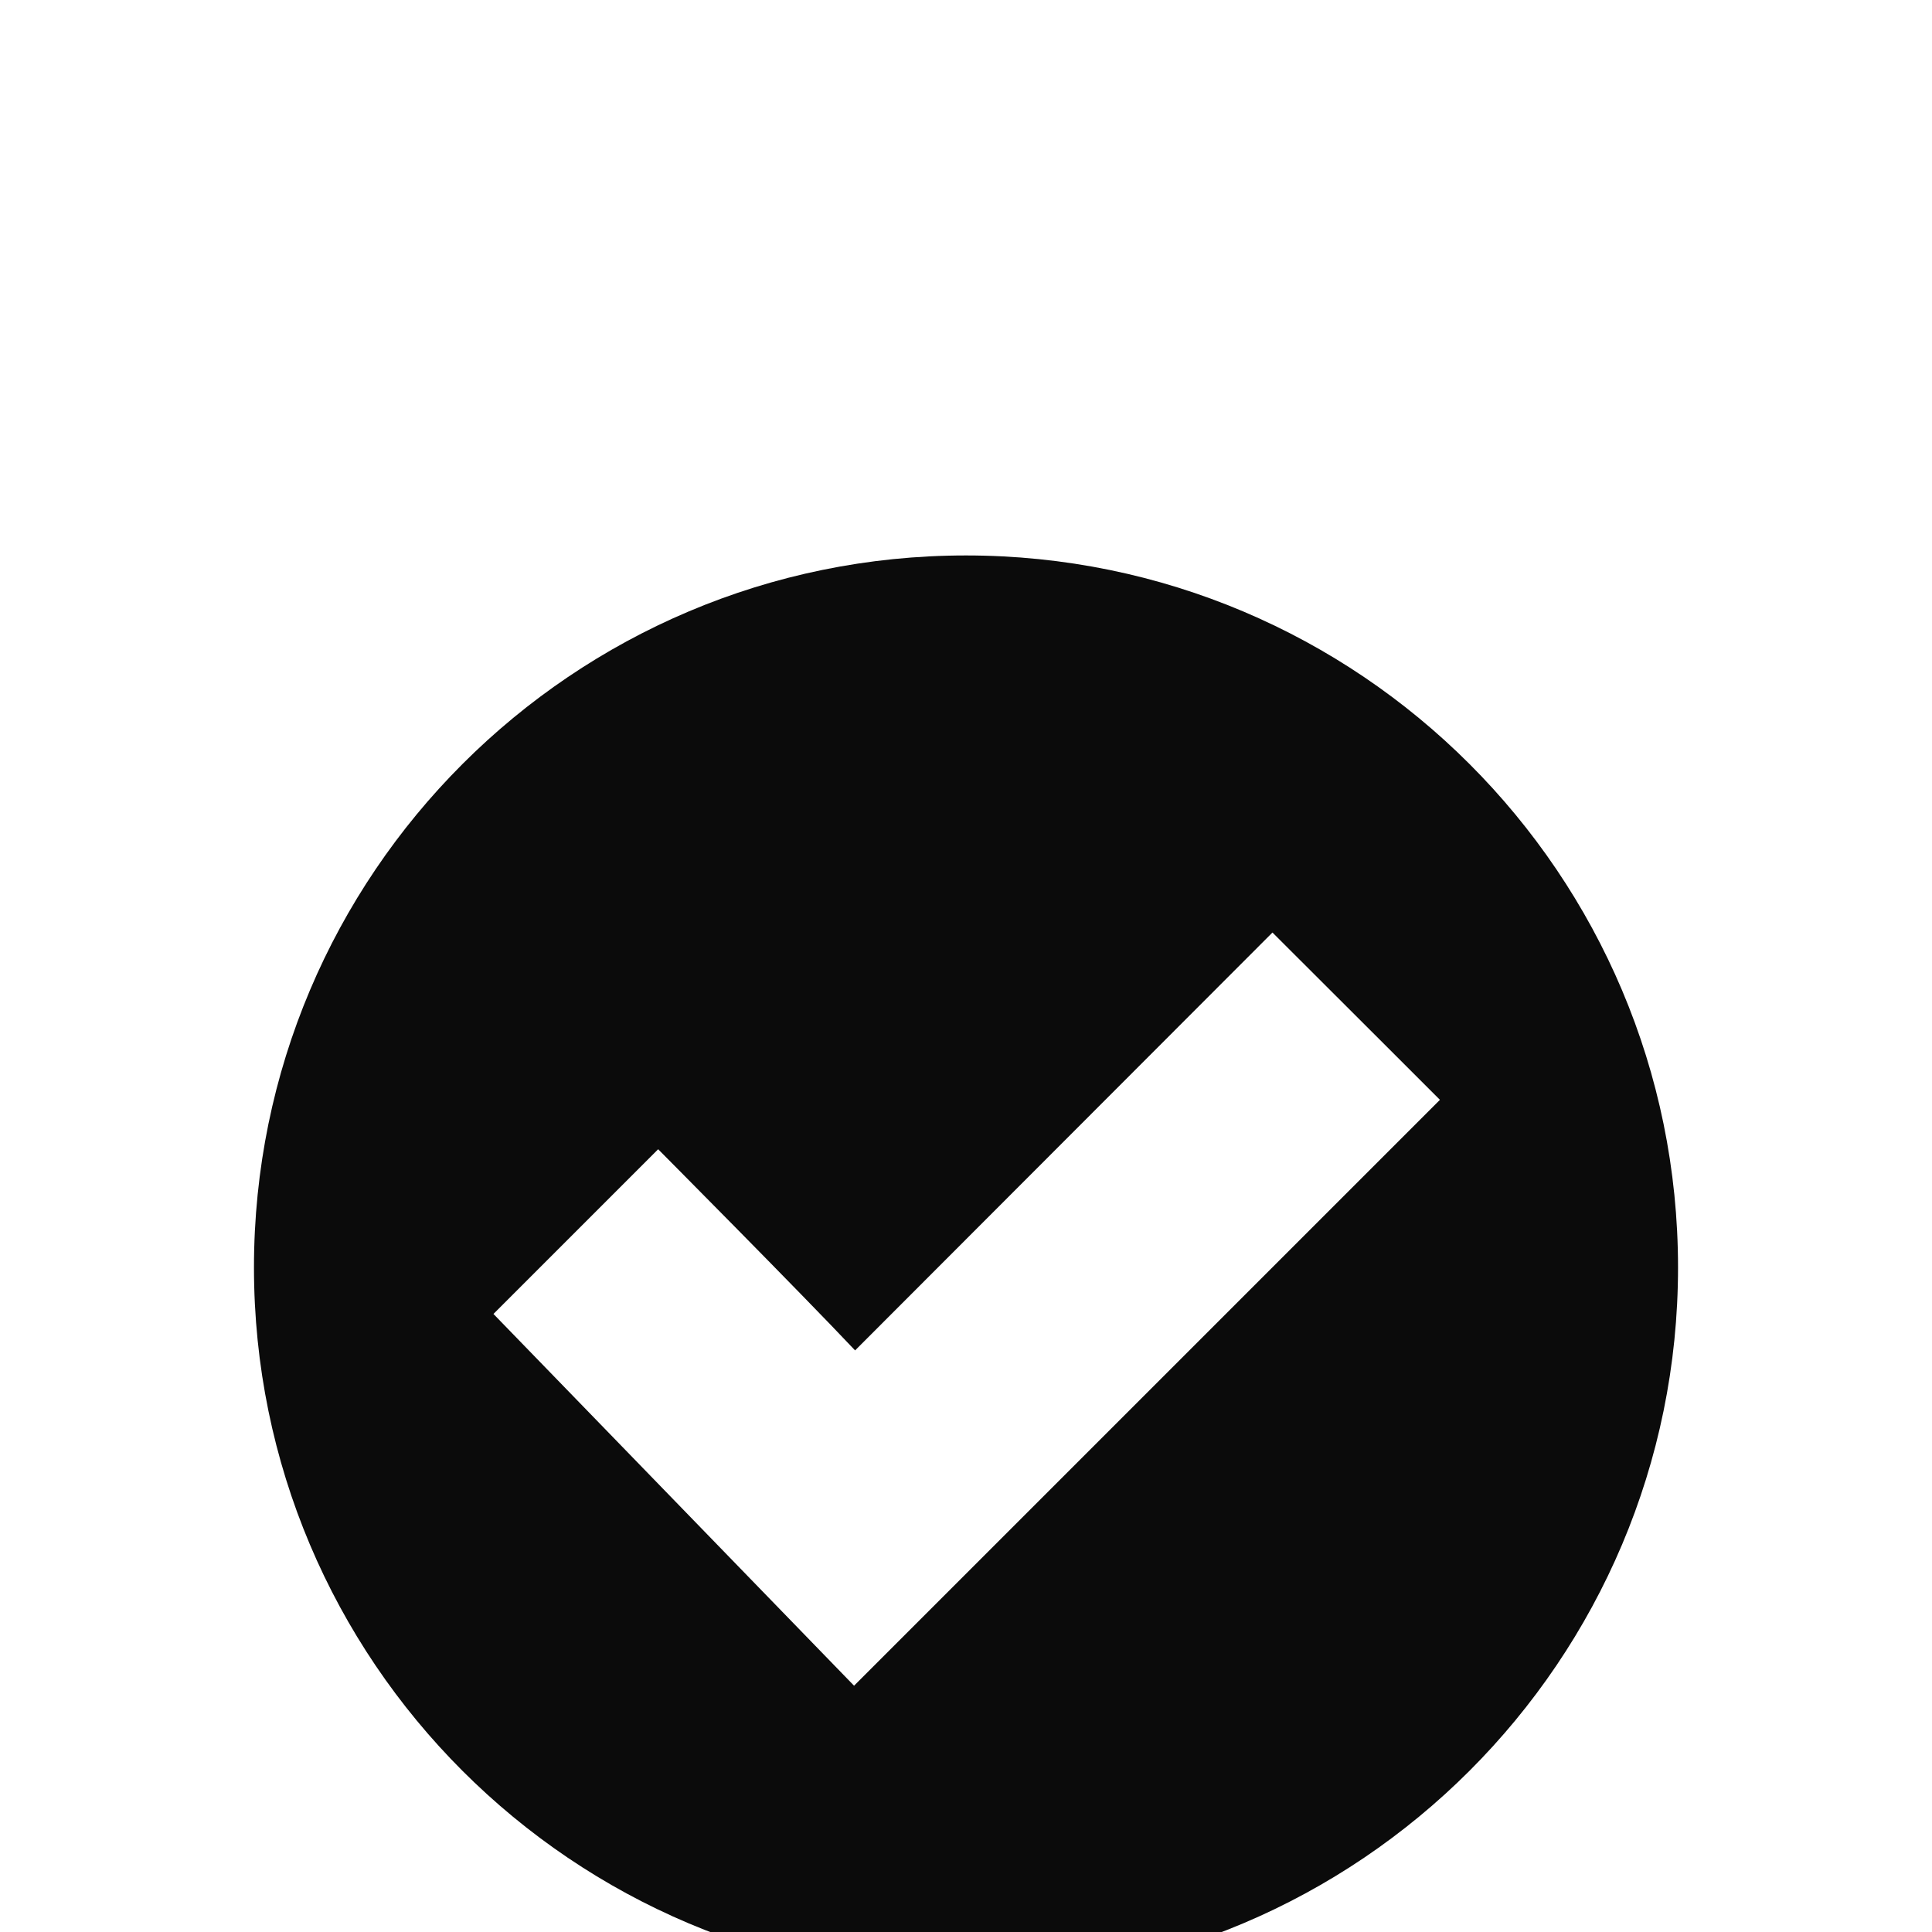
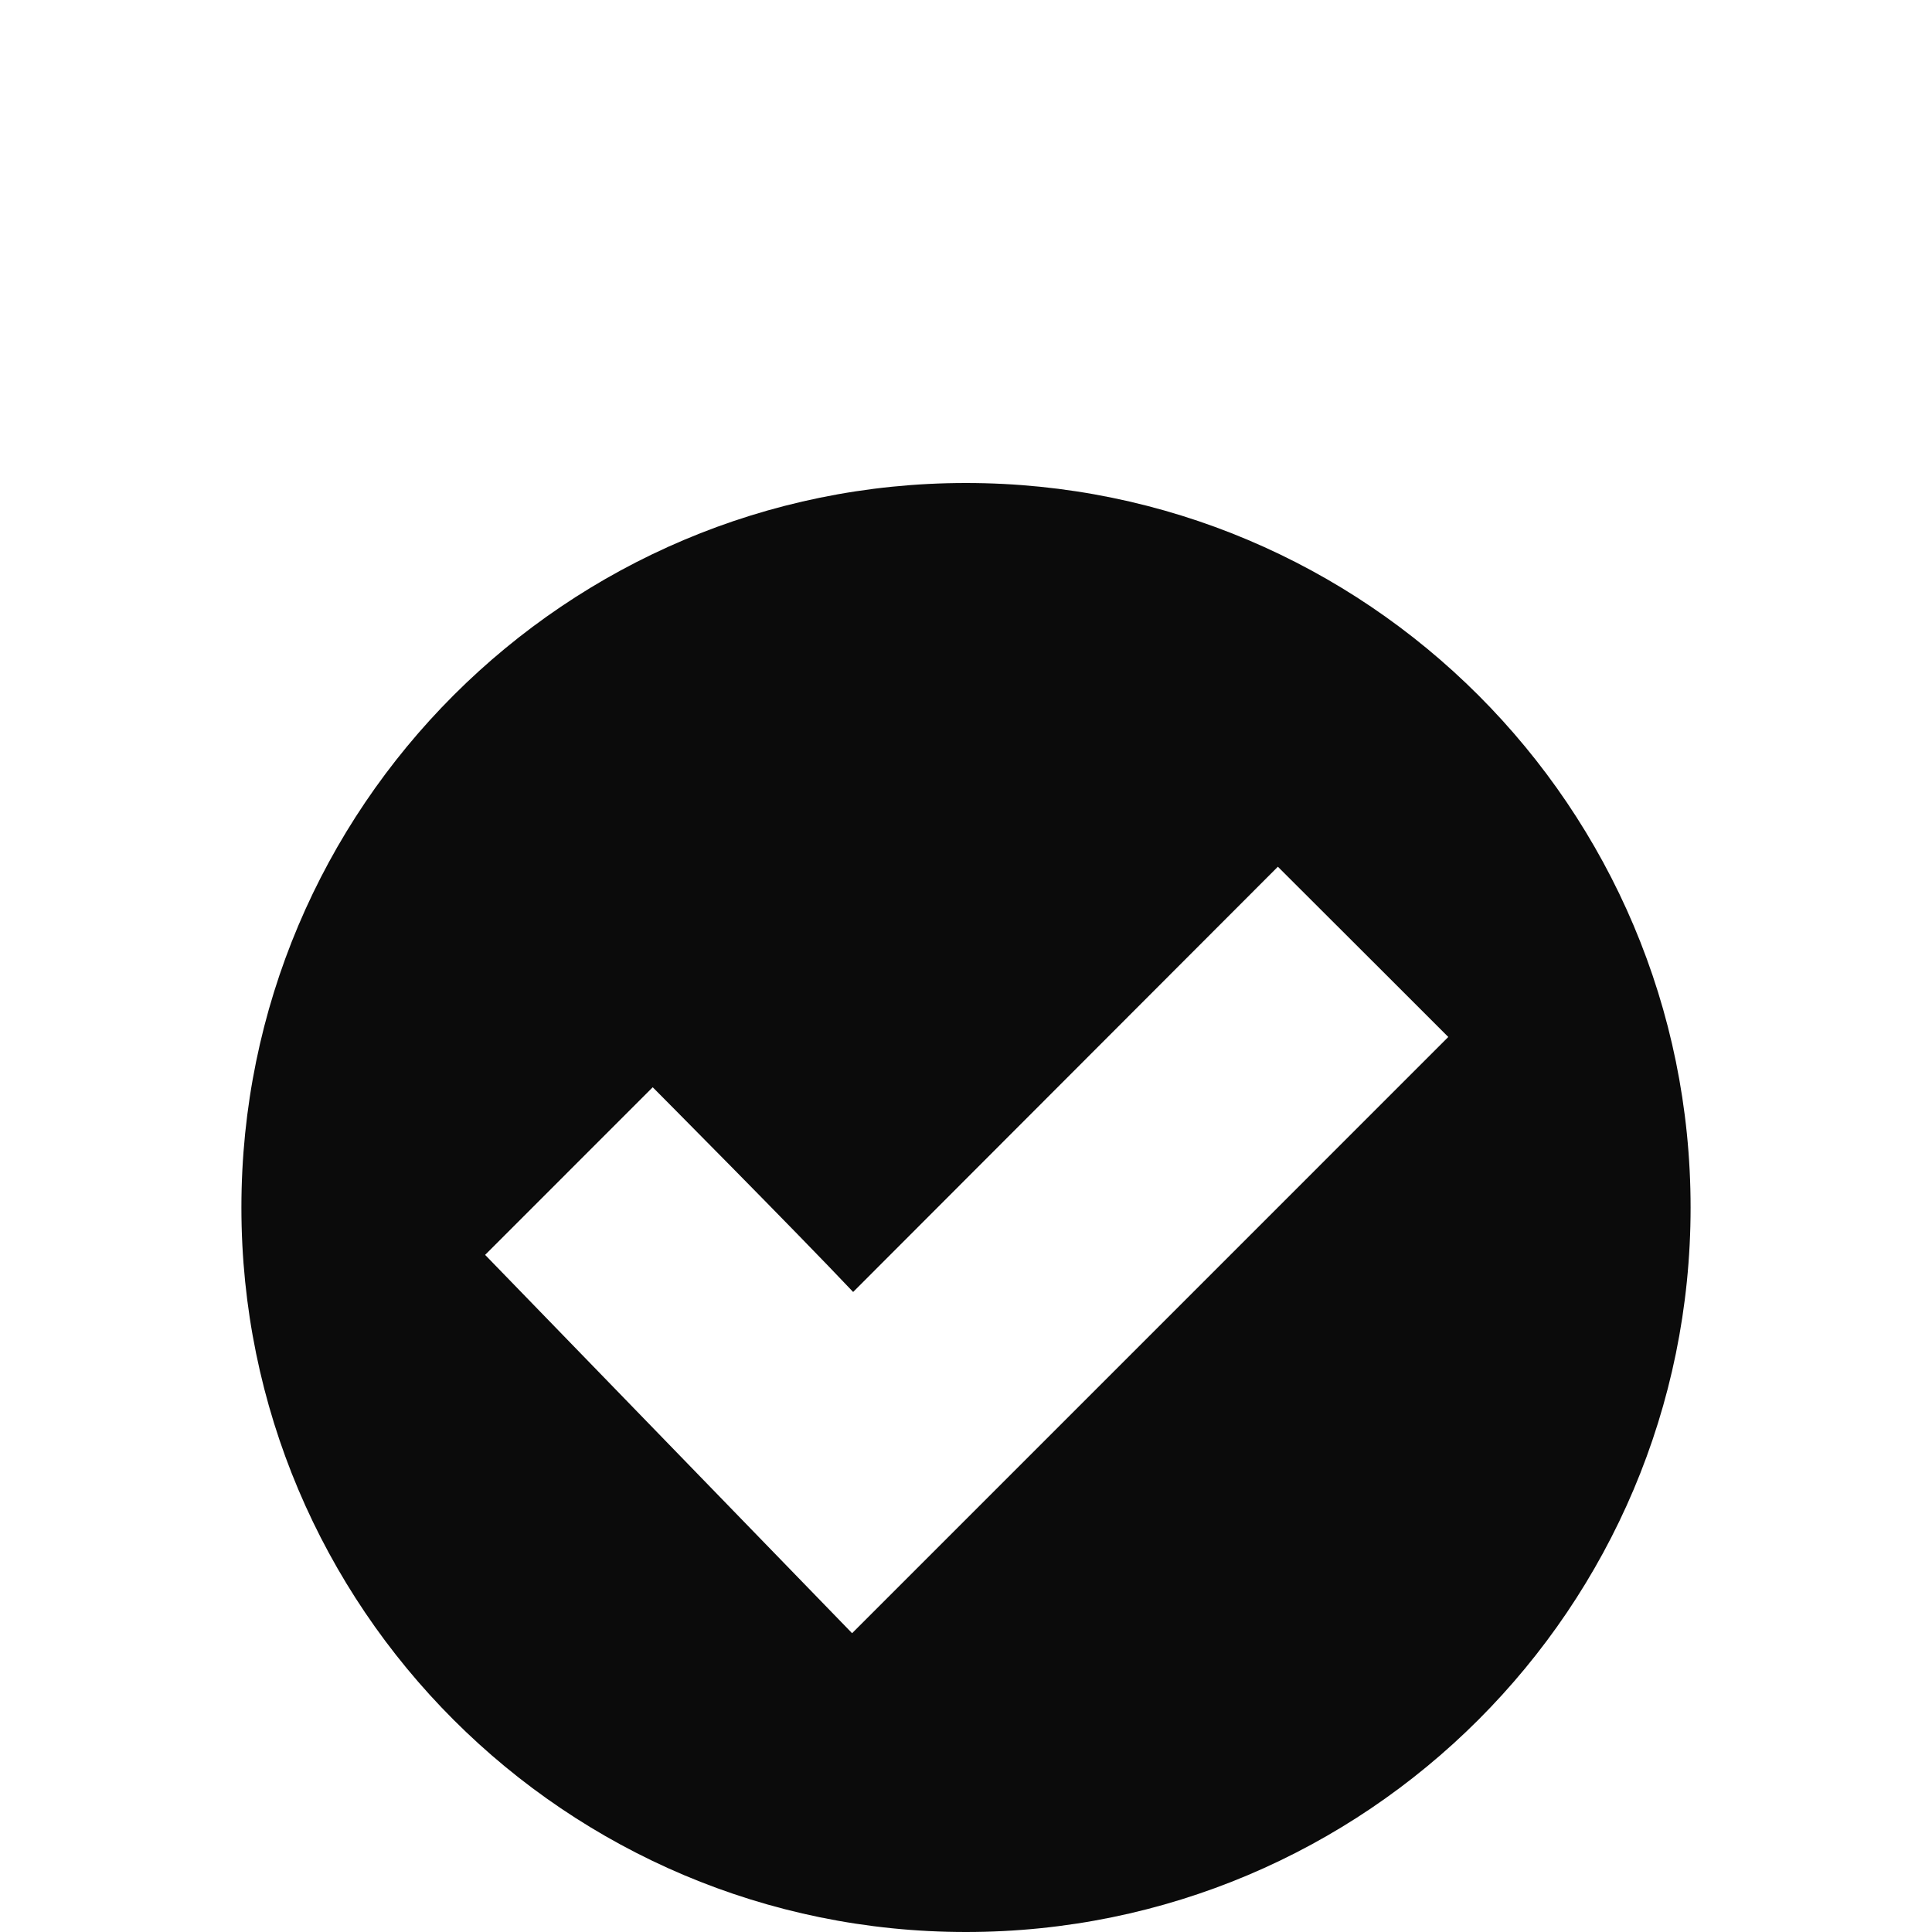
<svg xmlns="http://www.w3.org/2000/svg" version="1.1" id="Layer_1" x="0px" y="0px" width="1000px" height="1000px" viewBox="0 0 1000 1000" enable-background="new 0 0 1000 1000" xml:space="preserve">
-   <path fill="#0B0B0B" d="M499.969,287.5c-203.459,0-368.516,164.966-368.516,368.516c0,203.58,164.994,368.484,368.516,368.484  c203.584,0,368.578-164.967,368.578-368.484C868.547,452.521,703.553,287.5,499.969,287.5z M442.059,872.52L255.41,680.097  l85.249-85.253c0,0,73.045,73.494,101.938,104.123c39.248-39.271,197.062-197.361,216.028-216.293  c25.124,25.034,86.683,86.596,86.683,86.596L442.059,872.52z" />
+   <path fill="#0B0B0B" d="M499.968,250c-207.048,0-375.016,167.875-375.016,375.016c0,207.171,167.905,374.984,375.016,374.984  c207.175,0,375.08-167.877,375.08-374.984C875.048,417.932,707.144,250,499.968,250z M441.037,845.339L251.096,649.521  l86.753-86.757c0,0,74.333,74.791,103.735,105.96c39.94-39.963,200.539-200.841,219.839-220.108  c25.567,25.476,88.212,88.123,88.212,88.123L441.037,845.339z" />
</svg>
